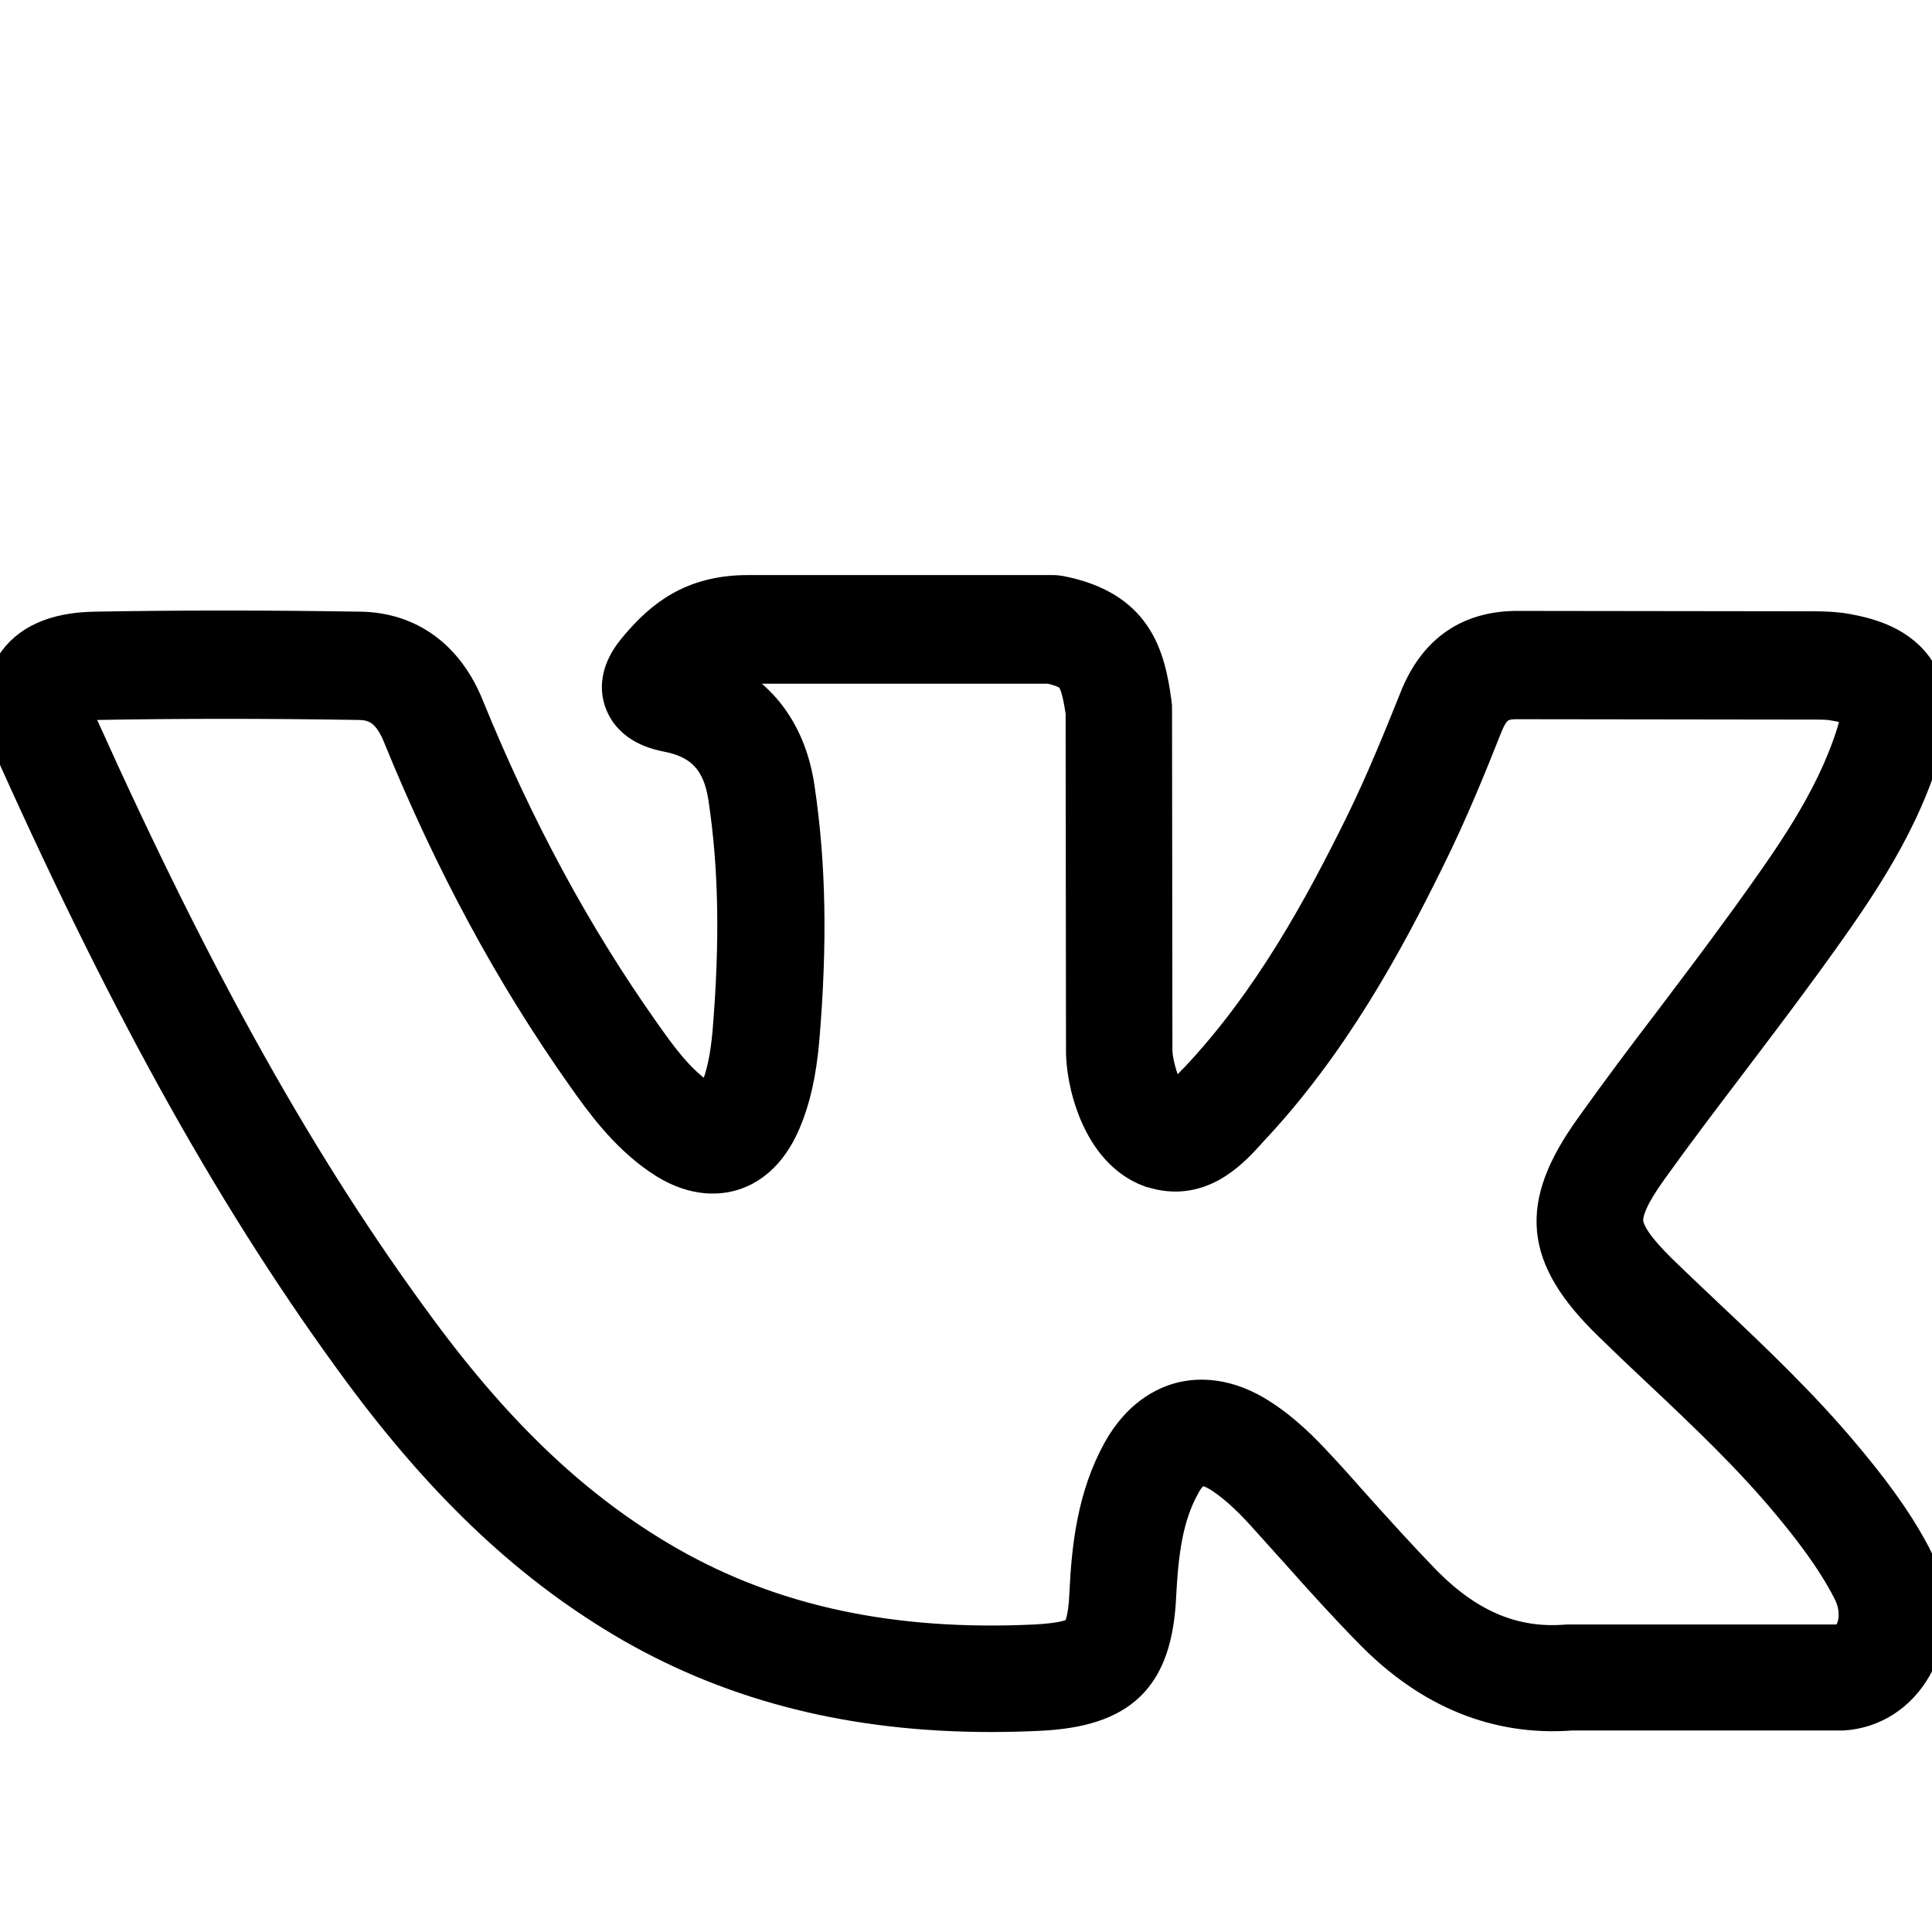
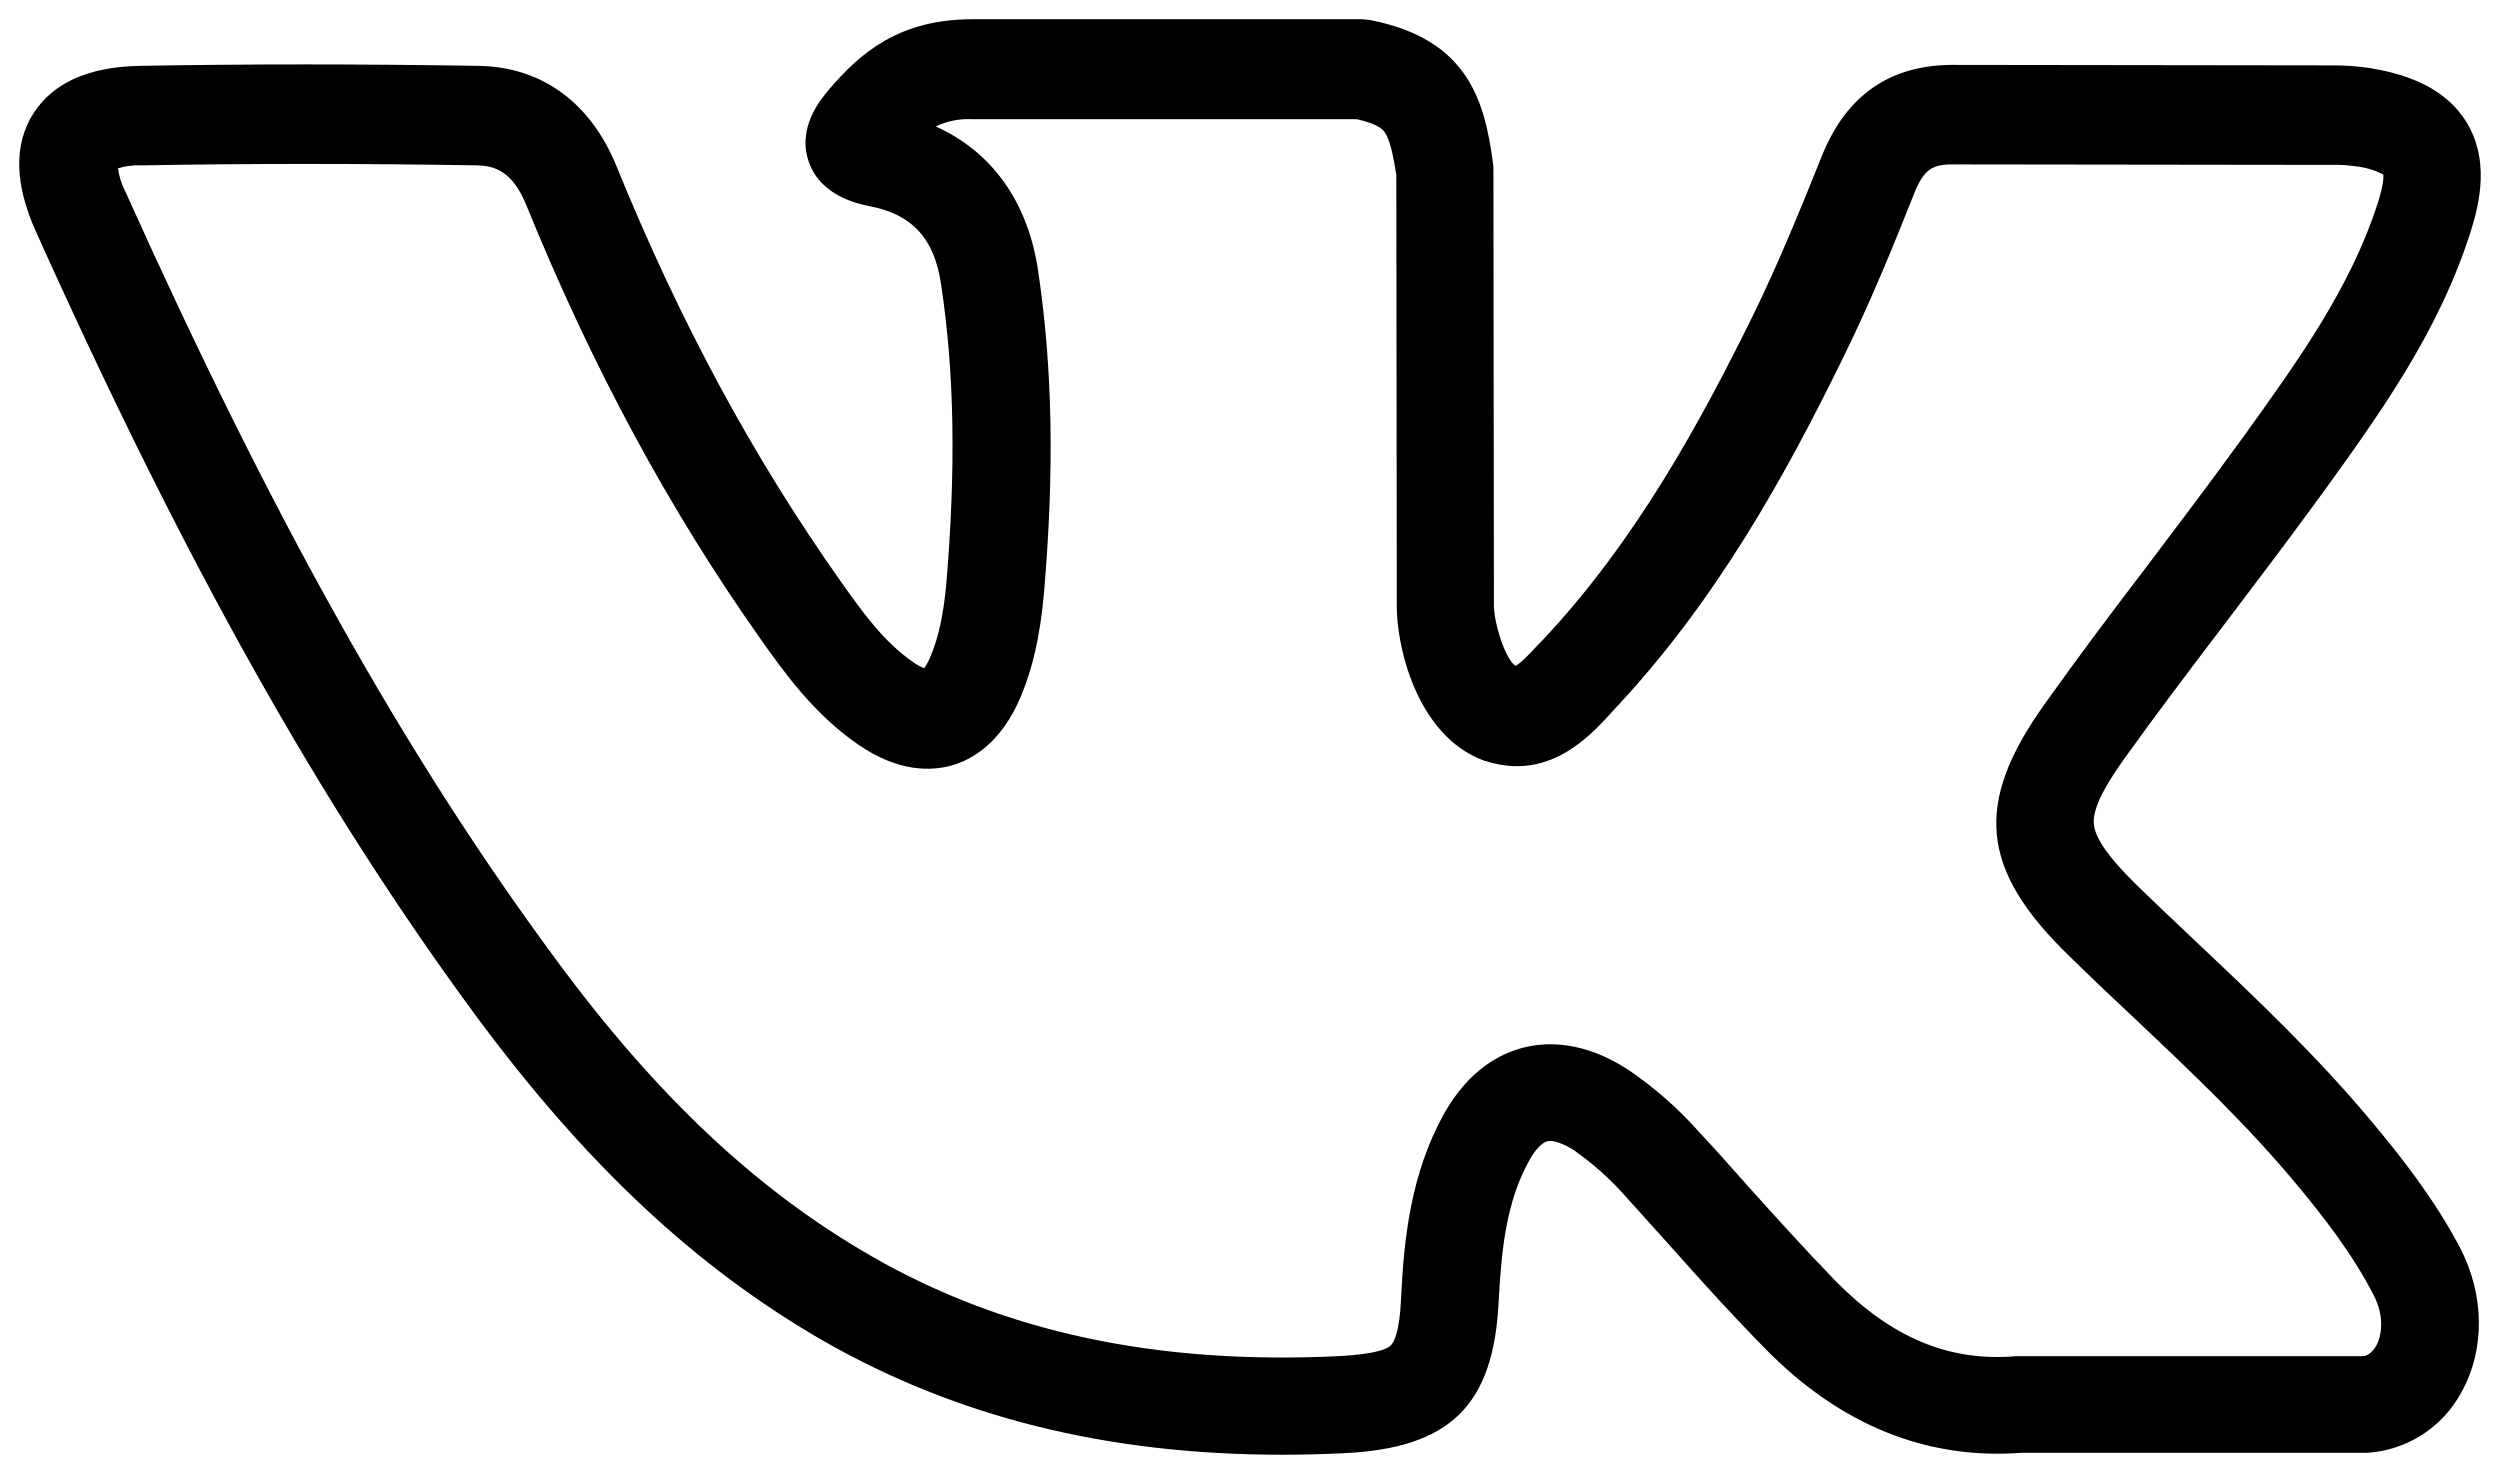
- <svg xmlns="http://www.w3.org/2000/svg" viewBox="0 0 512 512">
-   <path d="M489.2 385.6c-11.1-13.3-23.7-25.3-35.9-36.8-4.3-4.1-8.7-8.2-13-12.4h0c-5.7-5.6-8.5-9.6-8.8-12.5s1.7-7.2 6.2-13.5c6.8-9.5 14-19 21-28.2 6.2-8.2 12.6-16.6 18.8-25.1l1.4-1.9c12-16.6 24.4-33.8 31-54.7 1.9-6 3.9-14.9-.9-22.7-4.8-7.8-13.6-10.1-19.8-11.2-3-.5-5.9-.6-8.6-.6l-77.8-.1c-13.5-.2-22.8 6.2-27.9 19-4.1 10.2-8.9 22.1-14.4 33.3-10.7 21.7-24.2 46.7-43.8 67.5l-.9.9c-1.3 1.4-3.5 3.8-4.6 4.3-2.1-1.3-4.6-9-4.5-13v-.3l-.1-89.9c0-.5 0-.9-.1-1.4-1.7-12.8-5.1-25.7-25.4-29.7-.7-.1-1.3-.2-2-.2h-80.9c-15.2 0-23.3 7-29.7 14.5-1.9 2.2-6.8 8.1-4.3 15.2 2.6 7.2 10.2 8.7 12.7 9.2 8.8 1.7 13.4 6.7 14.8 16.2 2.8 18.5 3.1 38.3 1.1 62.3-.6 6.4-1.6 11.3-3.4 15.4-.5 1.1-.9 1.8-1.2 2.2-.5-.2-1.2-.5-2.2-1.2-6.2-4.2-10.9-10.8-15.4-17.2-18-25.5-33.2-53.6-46.4-86-5.4-13.3-15.6-20.7-28.7-20.9-24.9-.4-48-.4-70.5 0-10.6.2-18 3.5-22.1 9.9s-3.9 14.6.4 24.3c31.2 69.4 59.5 119.8 91.8 163.6 22.8 30.8 45.7 52.2 72.1 67.4 27.8 15.9 59.1 23.7 95.4 23.7 4.1 0 8.3-.1 12.6-.3 22.4-1 31.5-9.9 32.5-31.8.6-11.5 1.8-20.9 6.3-29 1.2-2.3 2.7-3.8 3.8-4.1 1.2-.3 3.3.4 5.6 1.9 4.2 2.8 7.9 6.5 10.9 9.8s6.1 6.8 9.1 10.1c6.3 7.1 12.9 14.4 19.8 21.4 15.5 15.8 33.5 23.1 53.3 21.6h71.9c8.2-.5 15.3-5.1 19.5-12.5 5-8.9 4.9-20.2-.2-30.1-5.3-10.1-12.3-19-18.5-26.4zm1 46.8c-1 1.7-2.2 2.1-2.8 2.1h-71.2 0-.8c-14 1.2-25.9-3.8-37.5-15.5-6.5-6.7-12.9-13.8-19.1-20.7-3-3.4-6.1-6.9-9.3-10.3-3.9-4.2-8.7-9.1-14.9-13.1-9.2-6-16.9-5.8-21.7-4.6-4.7 1.2-11.5 4.6-16.7 14-6.7 12.2-8.2 25.4-8.8 37.9-.3 7.6-1.6 9.6-2.2 10.1-.7.7-3.1 1.8-10.9 2.2-37.8 1.8-69.5-5-96.9-20.7-23.9-13.7-44.8-33.3-65.8-61.8-31.4-42.5-59-91.8-89.6-159.8-1.1-2.5-1.5-4-1.5-4.8.8-.3 2.3-.6 5-.6 22.2-.4 45.1-.4 69.8 0 3.4.1 7.2 1.1 10.1 8.2 13.8 33.9 29.7 63.3 48.6 90.1 5 7.1 11.3 15.9 20.5 22.2 8.4 5.8 15.3 5.5 19.5 4.3 4.3-1.2 10.2-4.7 14.2-14.1 2.6-6.1 4.1-12.9 4.9-21.6 2.2-25.7 1.8-47-1.2-67.1-2.1-14.4-9.6-24.8-21.3-30.1 2.1-1.1 4.4-1.5 7.7-1.5h79.9c4.5 1 5.4 2.2 5.7 2.6 1.3 1.7 2 5.8 2.5 9l.1 89.1c-.2 8.5 4 27.5 18.1 32.7.1 0 .2.1.4.1 12.9 4.2 21.4-4.9 25.9-9.8l.8-.9c21.5-22.8 36-49.5 47.3-72.5 5.9-11.9 10.9-24.2 15.1-34.8 2.1-5.3 4-6.2 8.6-6.1h.2l77.9.1c1.8 0 3.7 0 5.2.3 3.7.6 5.2 1.4 5.7 1.7.1.6 0 2.3-1.1 5.8-5.7 17.8-16.6 32.9-28.1 48.9l-1.4 1.9c-6 8.3-12.4 16.7-18.5 24.8-7.1 9.3-14.4 19-21.3 28.7-14.8 20.7-13.5 34.4 5 52.4 4.4 4.3 8.8 8.5 13.2 12.6 12.3 11.6 23.9 22.6 34.2 35 5.4 6.5 11.6 14.4 16 23 2.3 4.4 1.7 8.5.5 10.6z" stroke="#000" stroke-width="8" stroke-miterlimit="10" />
+ <svg xmlns="http://www.w3.org/2000/svg" viewBox="0 0 520.03 306.6">
+   <path d="M489.2,385.6c-11.1-13.3-23.7-25.3-35.9-36.8-4.3-4.1-8.7-8.2-13-12.4h0c-5.7-5.6-8.5-9.6-8.8-12.5s1.7-7.2,6.2-13.5c6.8-9.5,14-19,21-28.2,6.2-8.2,12.6-16.6,18.8-25.1l1.4-1.9c12-16.6,24.4-33.8,31-54.7,1.9-6,3.9-14.9-.9-22.7s-13.6-10.1-19.8-11.2a51.88,51.88,0,0,0-8.6-.6l-77.8-.1c-13.5-.2-22.8,6.2-27.9,19-4.1,10.2-8.9,22.1-14.4,33.3-10.7,21.7-24.2,46.7-43.8,67.5l-.9.9c-1.3,1.4-3.5,3.8-4.6,4.3-2.1-1.3-4.6-9-4.5-13v-.3l-.1-89.9a6.6,6.6,0,0,0-.1-1.4c-1.7-12.8-5.1-25.7-25.4-29.7a13.55,13.55,0,0,0-2-.2H198.2c-15.2,0-23.3,7-29.7,14.5-1.9,2.2-6.8,8.1-4.3,15.2s10.2,8.7,12.7,9.2c8.8,1.7,13.4,6.7,14.8,16.2,2.8,18.5,3.1,38.3,1.1,62.3-.6,6.4-1.6,11.3-3.4,15.4a12.55,12.55,0,0,1-1.2,2.2,10.1,10.1,0,0,1-2.2-1.2c-6.2-4.2-10.9-10.8-15.4-17.2-18-25.5-33.2-53.6-46.4-86-5.4-13.3-15.6-20.7-28.7-20.9-24.9-.4-48-.4-70.5,0-10.6.2-18,3.5-22.1,9.9s-3.9,14.6.4,24.3c31.2,69.4,59.5,119.8,91.8,163.6,22.8,30.8,45.7,52.2,72.1,67.4C195,447.2,226.3,455,262.6,455q6.15,0,12.6-.3c22.4-1,31.5-9.9,32.5-31.8.6-11.5,1.8-20.9,6.3-29,1.2-2.3,2.7-3.8,3.8-4.1s3.3.4,5.6,1.9a61.17,61.17,0,0,1,10.9,9.8c3,3.3,6.1,6.8,9.1,10.1,6.3,7.1,12.9,14.4,19.8,21.4,15.5,15.8,33.5,23.1,53.3,21.6h71.9a23.94,23.94,0,0,0,19.5-12.5c5-8.9,4.9-20.2-.2-30.1C502.4,401.9,495.4,393,489.2,385.6Zm1,46.8c-1,1.7-2.2,2.1-2.8,2.1h-72c-14,1.2-25.9-3.8-37.5-15.5-6.5-6.7-12.9-13.8-19.1-20.7-3-3.4-6.1-6.9-9.3-10.3a78.65,78.65,0,0,0-14.9-13.1c-9.2-6-16.9-5.8-21.7-4.6s-11.5,4.6-16.7,14c-6.7,12.2-8.2,25.4-8.8,37.9-.3,7.6-1.6,9.6-2.2,10.1-.7.7-3.1,1.8-10.9,2.2-37.8,1.8-69.5-5-96.9-20.7-23.9-13.7-44.8-33.3-65.8-61.8-31.4-42.5-59-91.8-89.6-159.8a14.33,14.33,0,0,1-1.5-4.8,15,15,0,0,1,5-.6c22.2-.4,45.1-.4,69.8,0,3.4.1,7.2,1.1,10.1,8.2,13.8,33.9,29.7,63.3,48.6,90.1,5,7.1,11.3,15.9,20.5,22.2,8.4,5.8,15.3,5.5,19.5,4.3s10.2-4.7,14.2-14.1c2.6-6.1,4.1-12.9,4.9-21.6,2.2-25.7,1.8-47-1.2-67.1-2.1-14.4-9.6-24.8-21.3-30.1a15.78,15.78,0,0,1,7.7-1.5h79.9c4.5,1,5.4,2.2,5.7,2.6,1.3,1.7,2,5.8,2.5,9l.1,89.1c-.2,8.5,4,27.5,18.1,32.7.1,0,.2.1.4.1,12.9,4.2,21.4-4.9,25.9-9.8l.8-.9c21.5-22.8,36-49.5,47.3-72.5,5.9-11.9,10.9-24.2,15.1-34.8,2.1-5.3,4-6.2,8.6-6.1h.2l77.9.1a28.56,28.56,0,0,1,5.2.3,16,16,0,0,1,5.7,1.7c.1.6,0,2.3-1.1,5.8-5.7,17.8-16.6,32.9-28.1,48.9l-1.4,1.9c-6,8.3-12.4,16.7-18.5,24.8-7.1,9.3-14.4,19-21.3,28.7-14.8,20.7-13.5,34.4,5,52.4q6.6,6.45,13.2,12.6c12.3,11.6,23.9,22.6,34.2,35,5.4,6.5,11.6,14.4,16,23C492,426.2,491.4,430.3,490.2,432.4Z" transform="translate(4.05 -152.4)" />
</svg>
